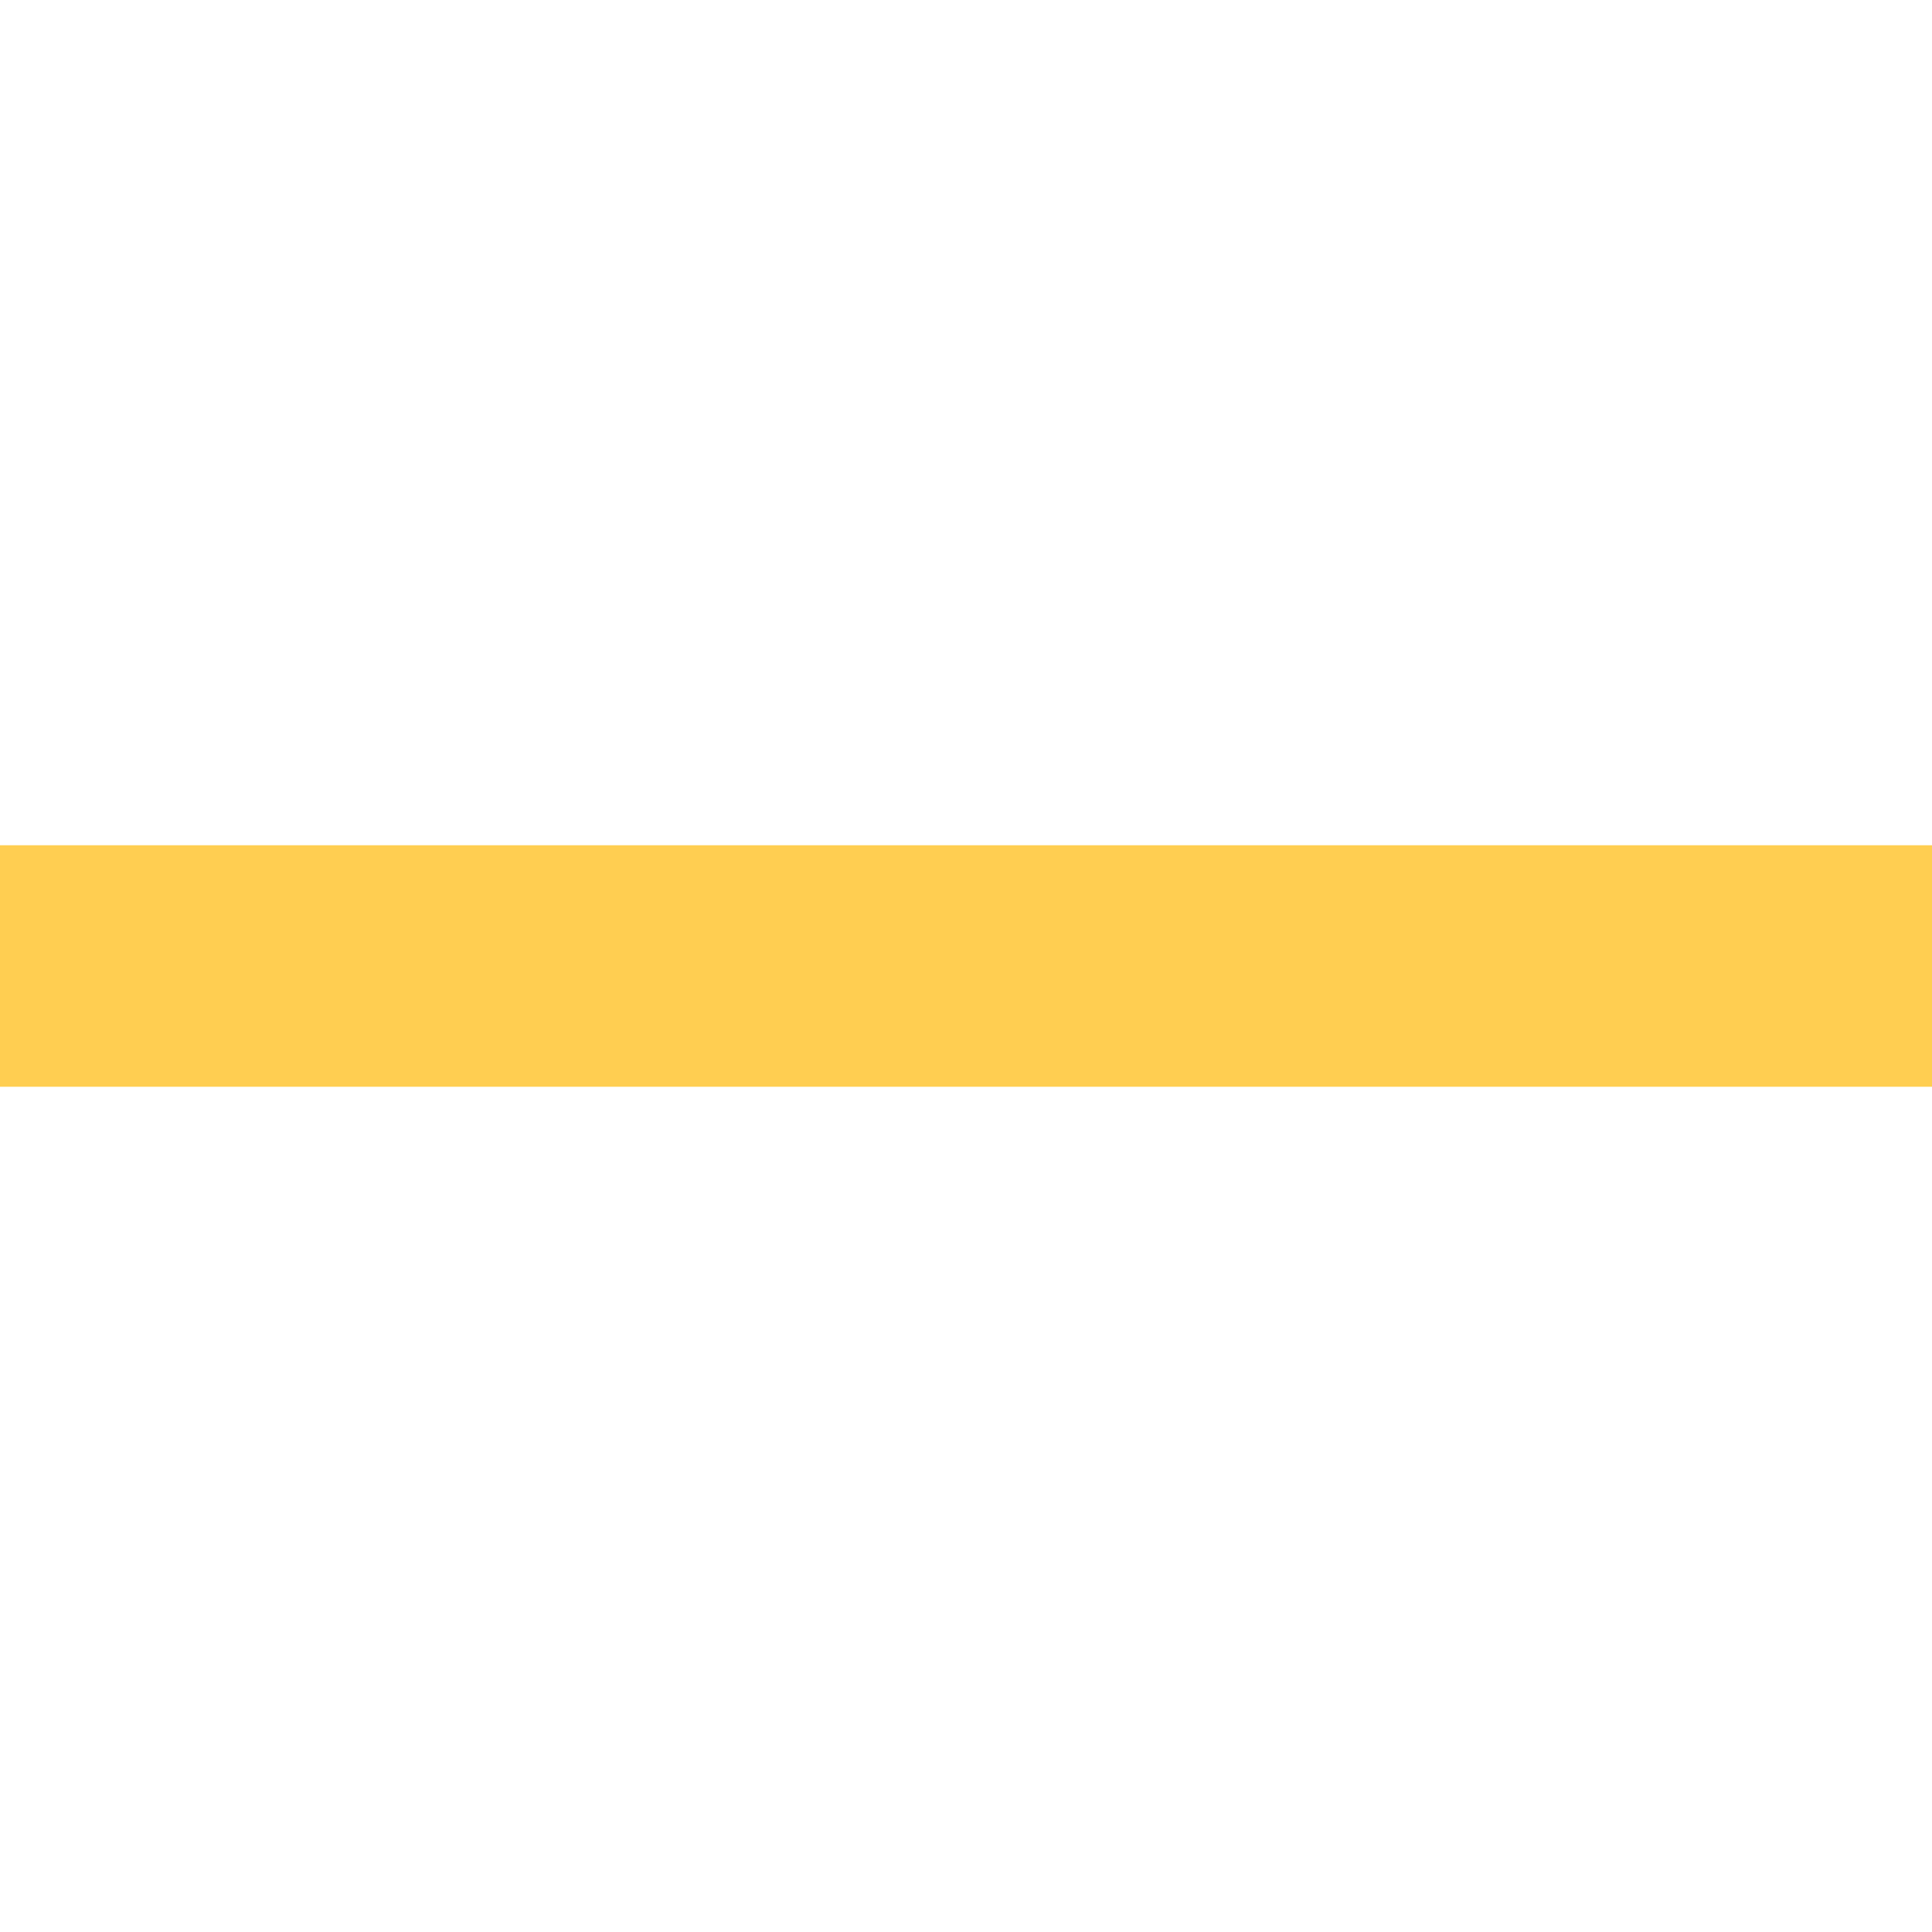
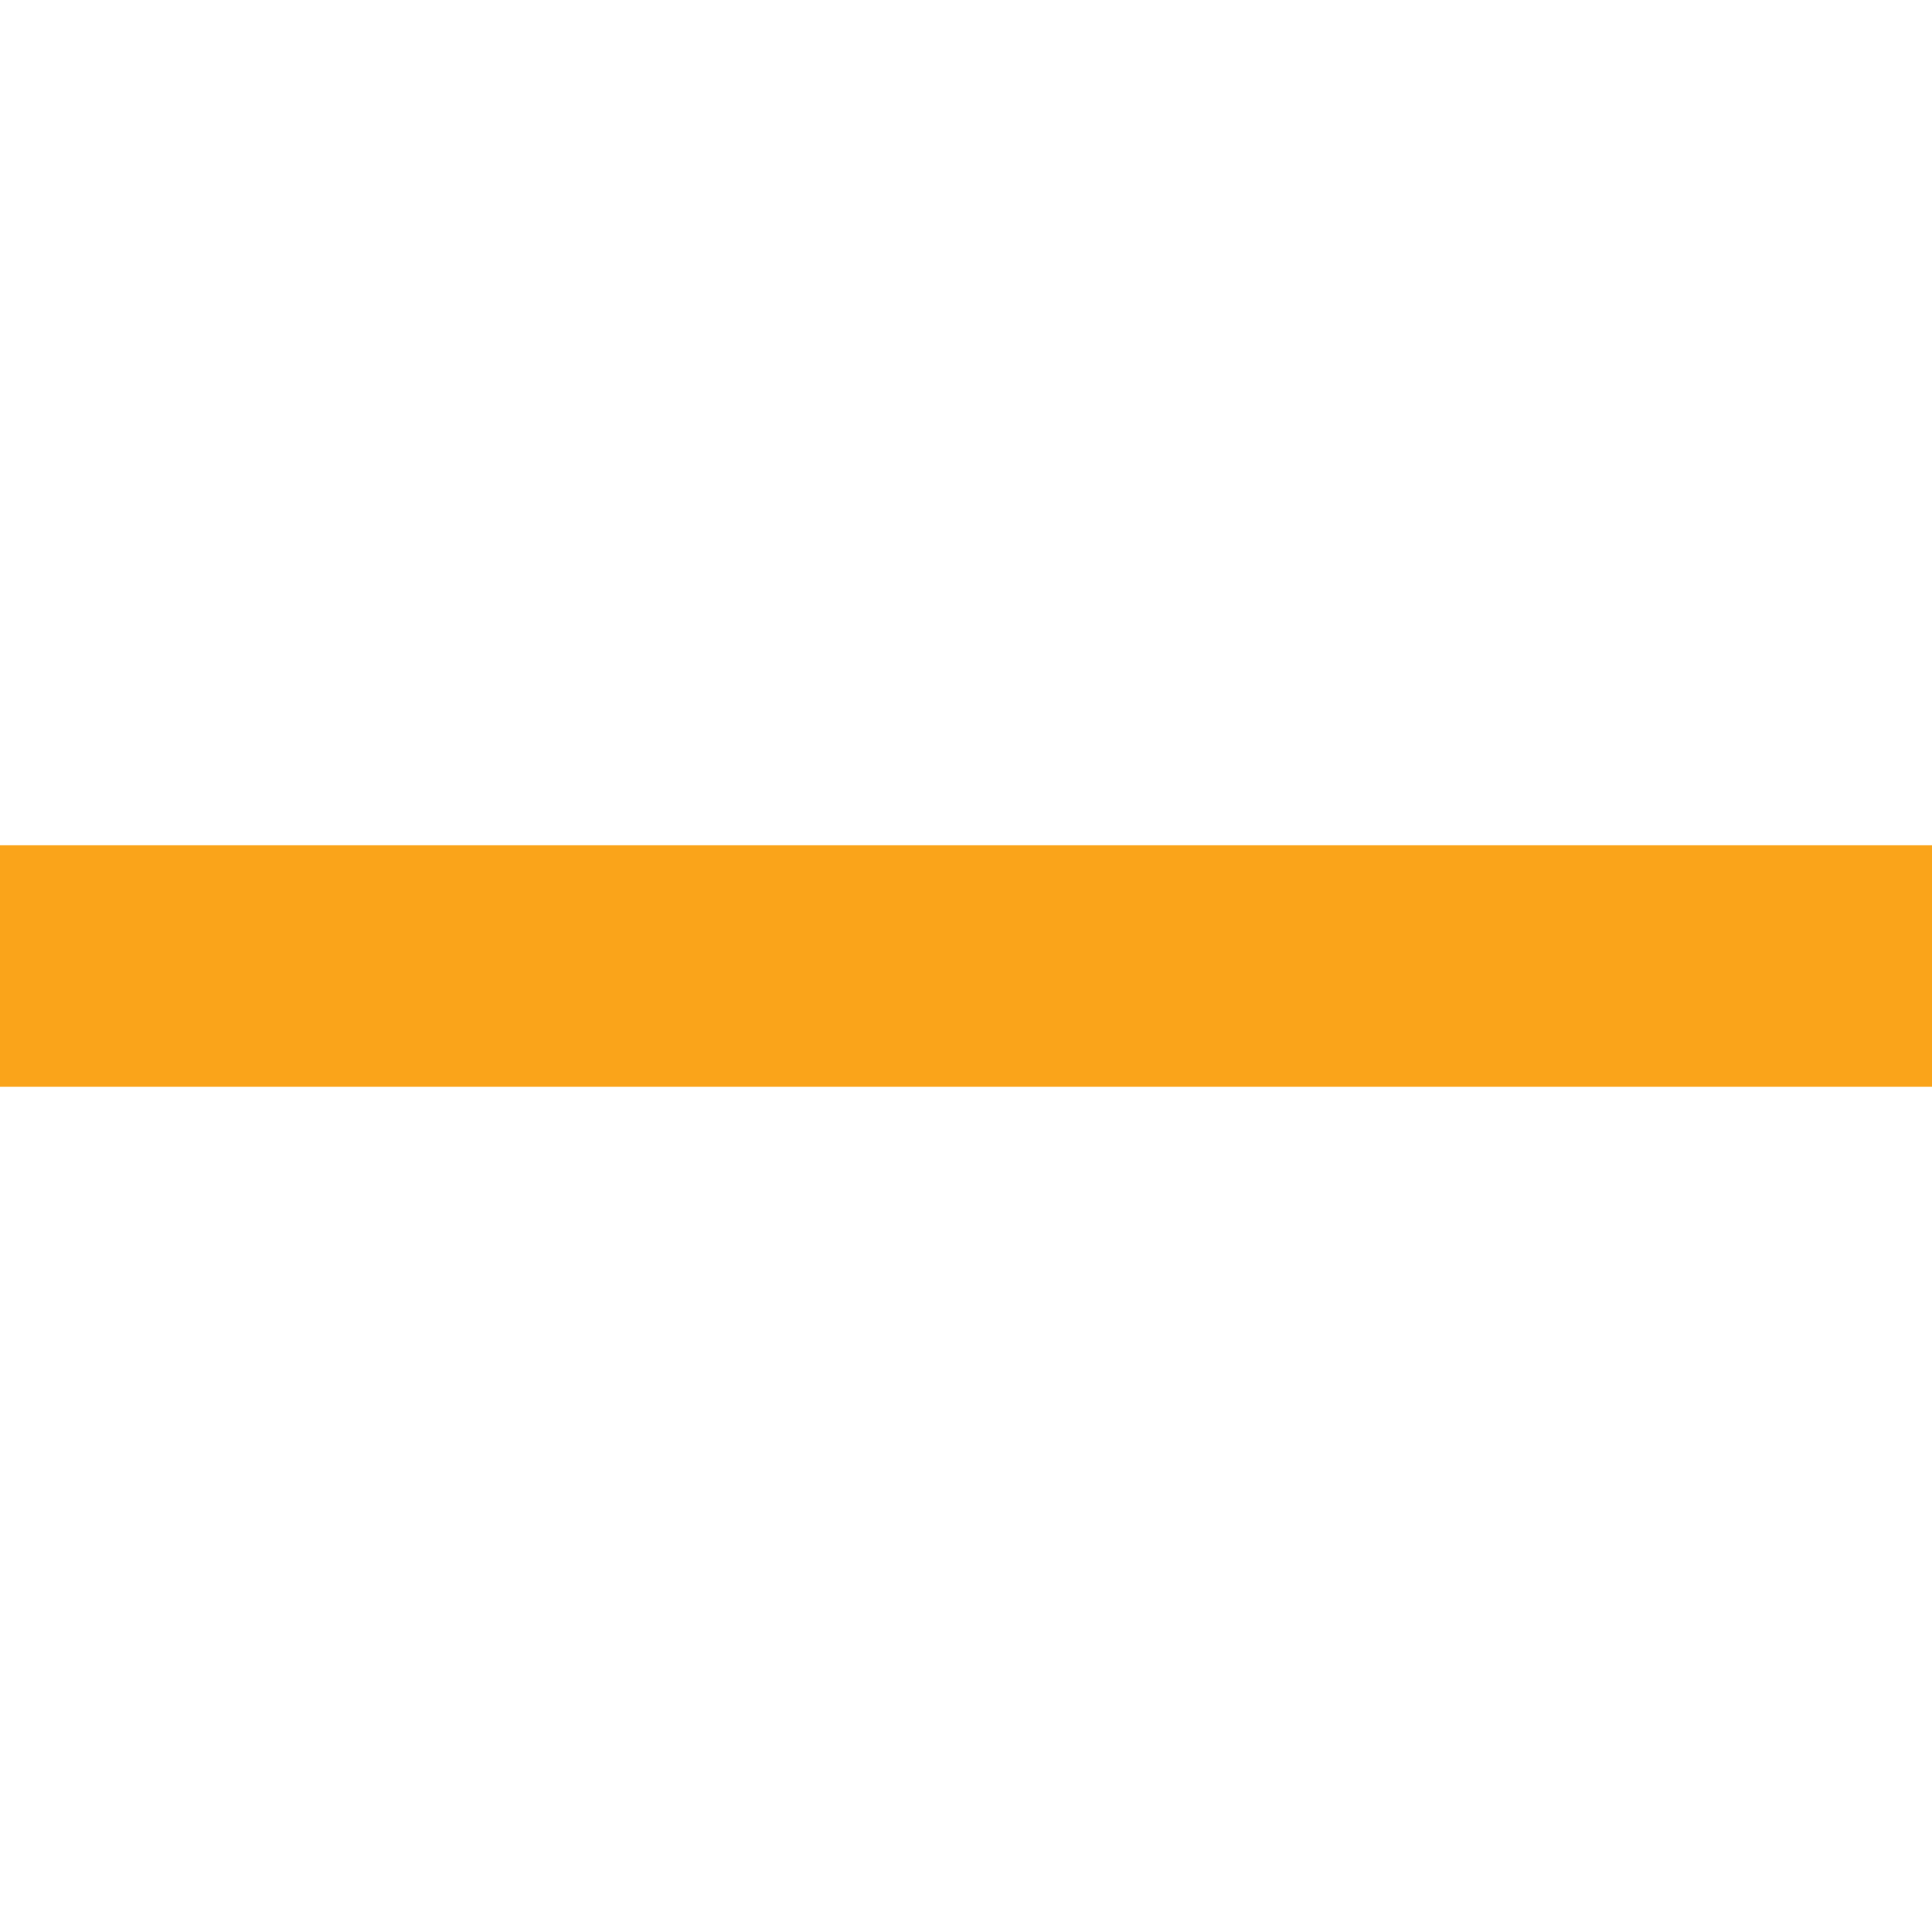
<svg xmlns="http://www.w3.org/2000/svg" width="128" height="128" viewBox="0 0 128 128" id="svg4614" version="1.1">
  <defs id="defs4616" />
  <g id="layer1" transform="translate(0,-924.3622)">
-     <rect style="fill:#ffce51;fill-opacity:1;stroke:none" id="use4517-2-4-9-5" width="128" height="16" x="0" y="980.362" />
+     <rect style="fill:#faa41a;fill-opacity:1;stroke:none" id="use4517-2-4-9-5" width="128" height="16" x="0" y="980.362" />
  </g>
</svg>
